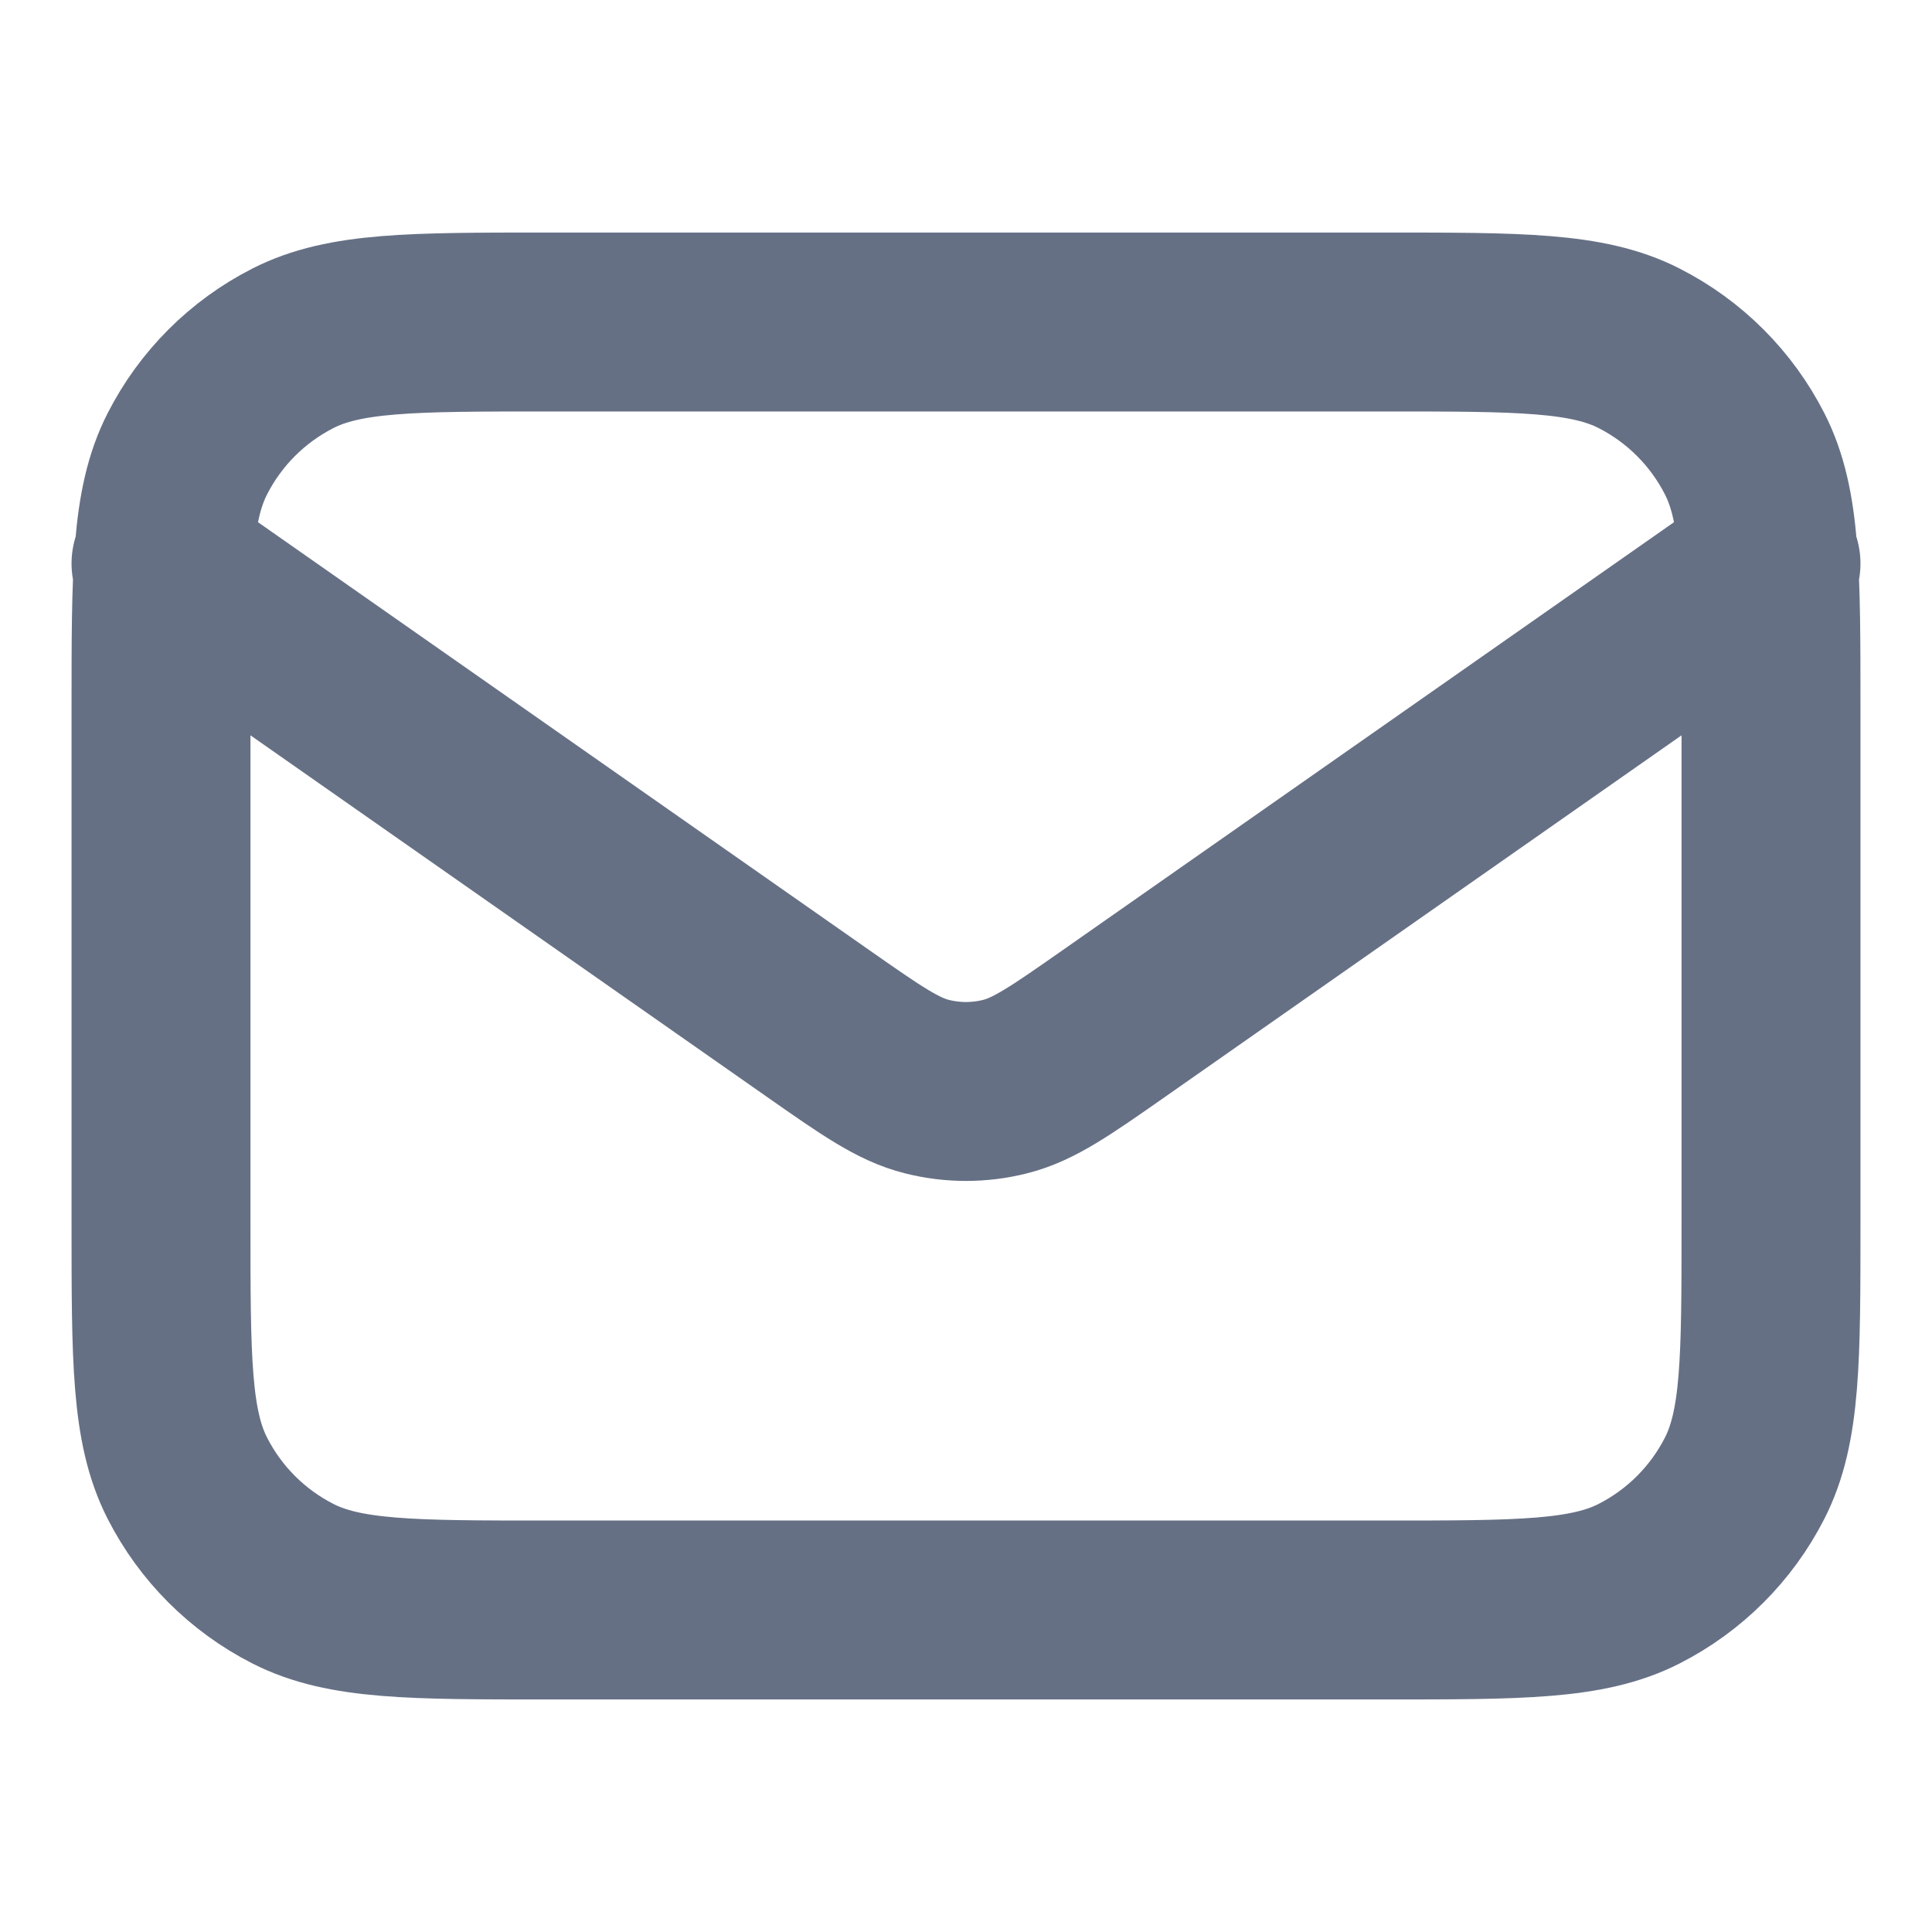
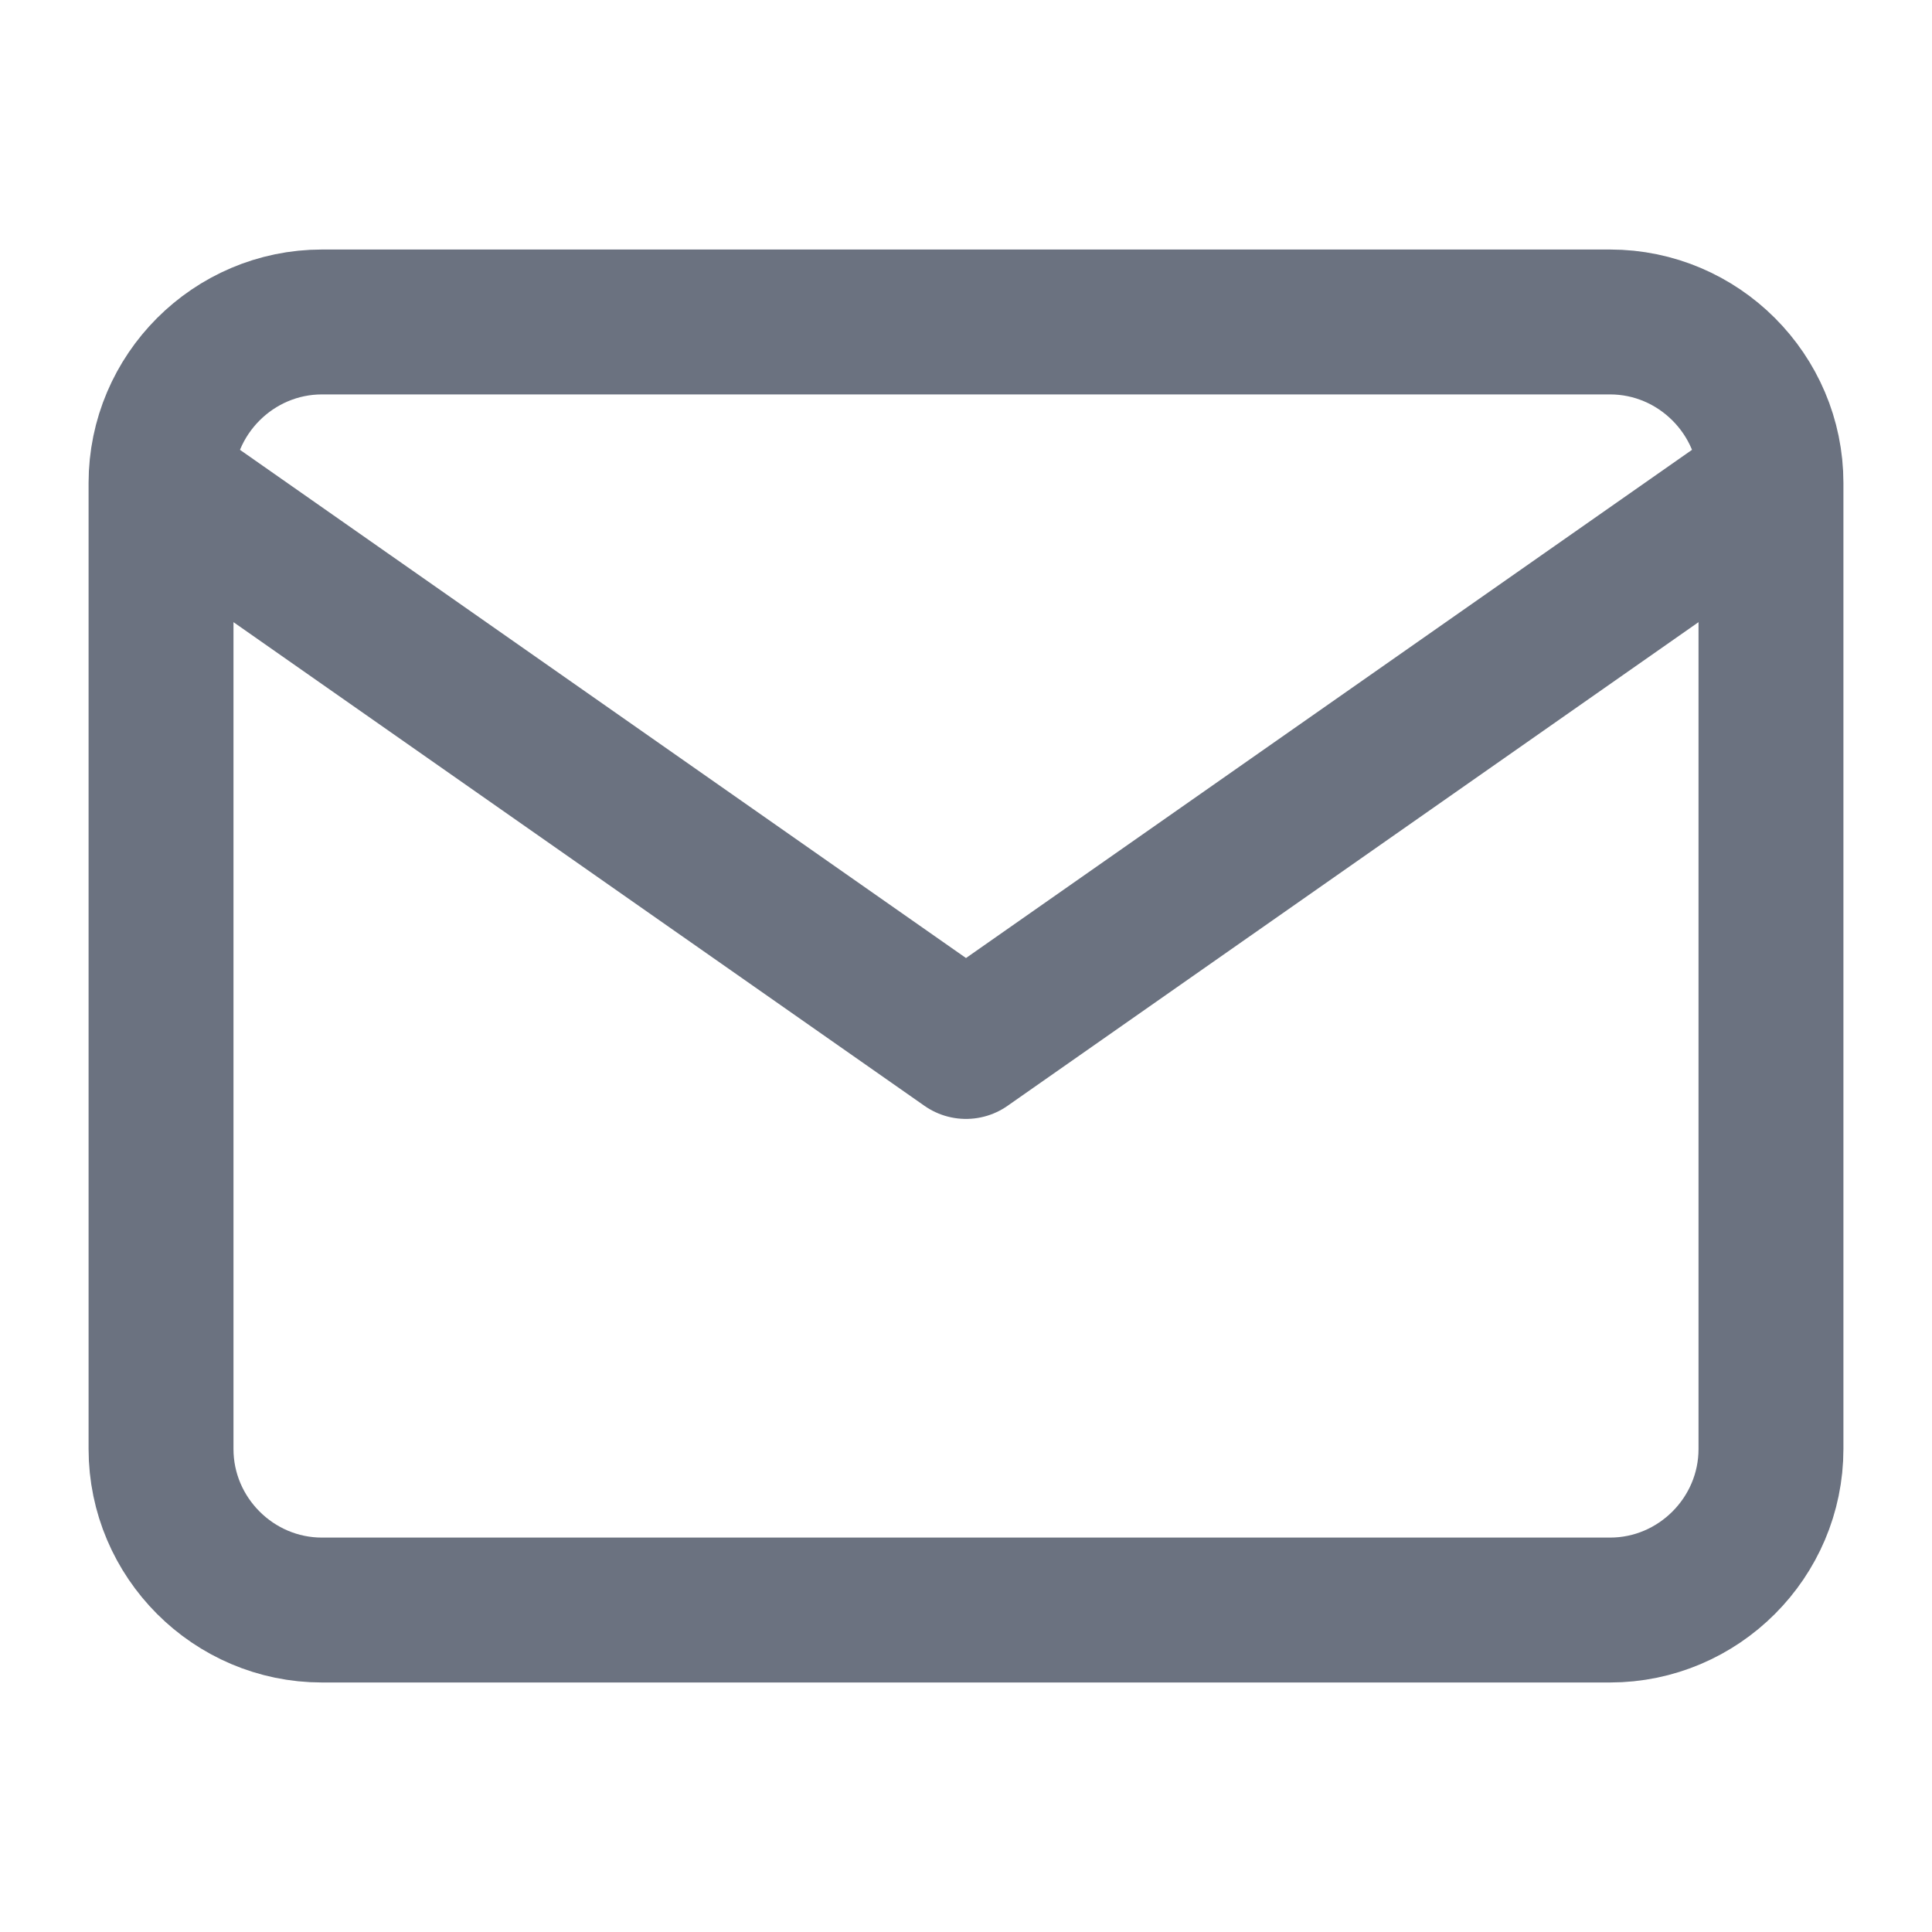
- <svg xmlns="http://www.w3.org/2000/svg" width="18" height="18" viewBox="0 0 18 18" fill="none">
-   <path d="M1.5 5.25L7.624 9.537C8.12 9.884 8.368 10.057 8.637 10.124C8.875 10.184 9.125 10.184 9.363 10.124C9.632 10.057 9.88 9.884 10.376 9.537L16.5 5.25M5.1 15H12.9C14.16 15 14.79 15 15.271 14.755C15.695 14.539 16.039 14.195 16.255 13.771C16.5 13.29 16.5 12.66 16.5 11.4V6.6C16.5 5.34 16.5 4.71 16.255 4.229C16.039 3.805 15.695 3.461 15.271 3.245C14.79 3 14.16 3 12.9 3H5.1C3.84 3 3.21 3 2.729 3.245C2.305 3.461 1.961 3.805 1.745 4.229C1.5 4.71 1.5 5.34 1.5 6.6V11.4C1.5 12.66 1.5 13.29 1.745 13.771C1.961 14.195 2.305 14.539 2.729 14.755C3.21 15 3.84 15 5.1 15Z" stroke="#667085" stroke-width="1.667" stroke-linecap="round" stroke-linejoin="round" />
+ <svg xmlns="http://www.w3.org/2000/svg" width="20" height="20" viewBox="0 0 20 20" fill="none">
+   <path d="M18.333 5C18.333 4.083 17.583 3.333 16.667 3.333H3.333C2.417 3.333 1.667 4.083 1.667 5M18.333 5V15C18.333 15.917 17.583 16.667 16.667 16.667H3.333C2.417 16.667 1.667 15.917 1.667 15V5M18.333 5L10 10.833L1.667 5" stroke="#6B7280" stroke-width="1.5" stroke-linecap="round" stroke-linejoin="round" />
</svg>
